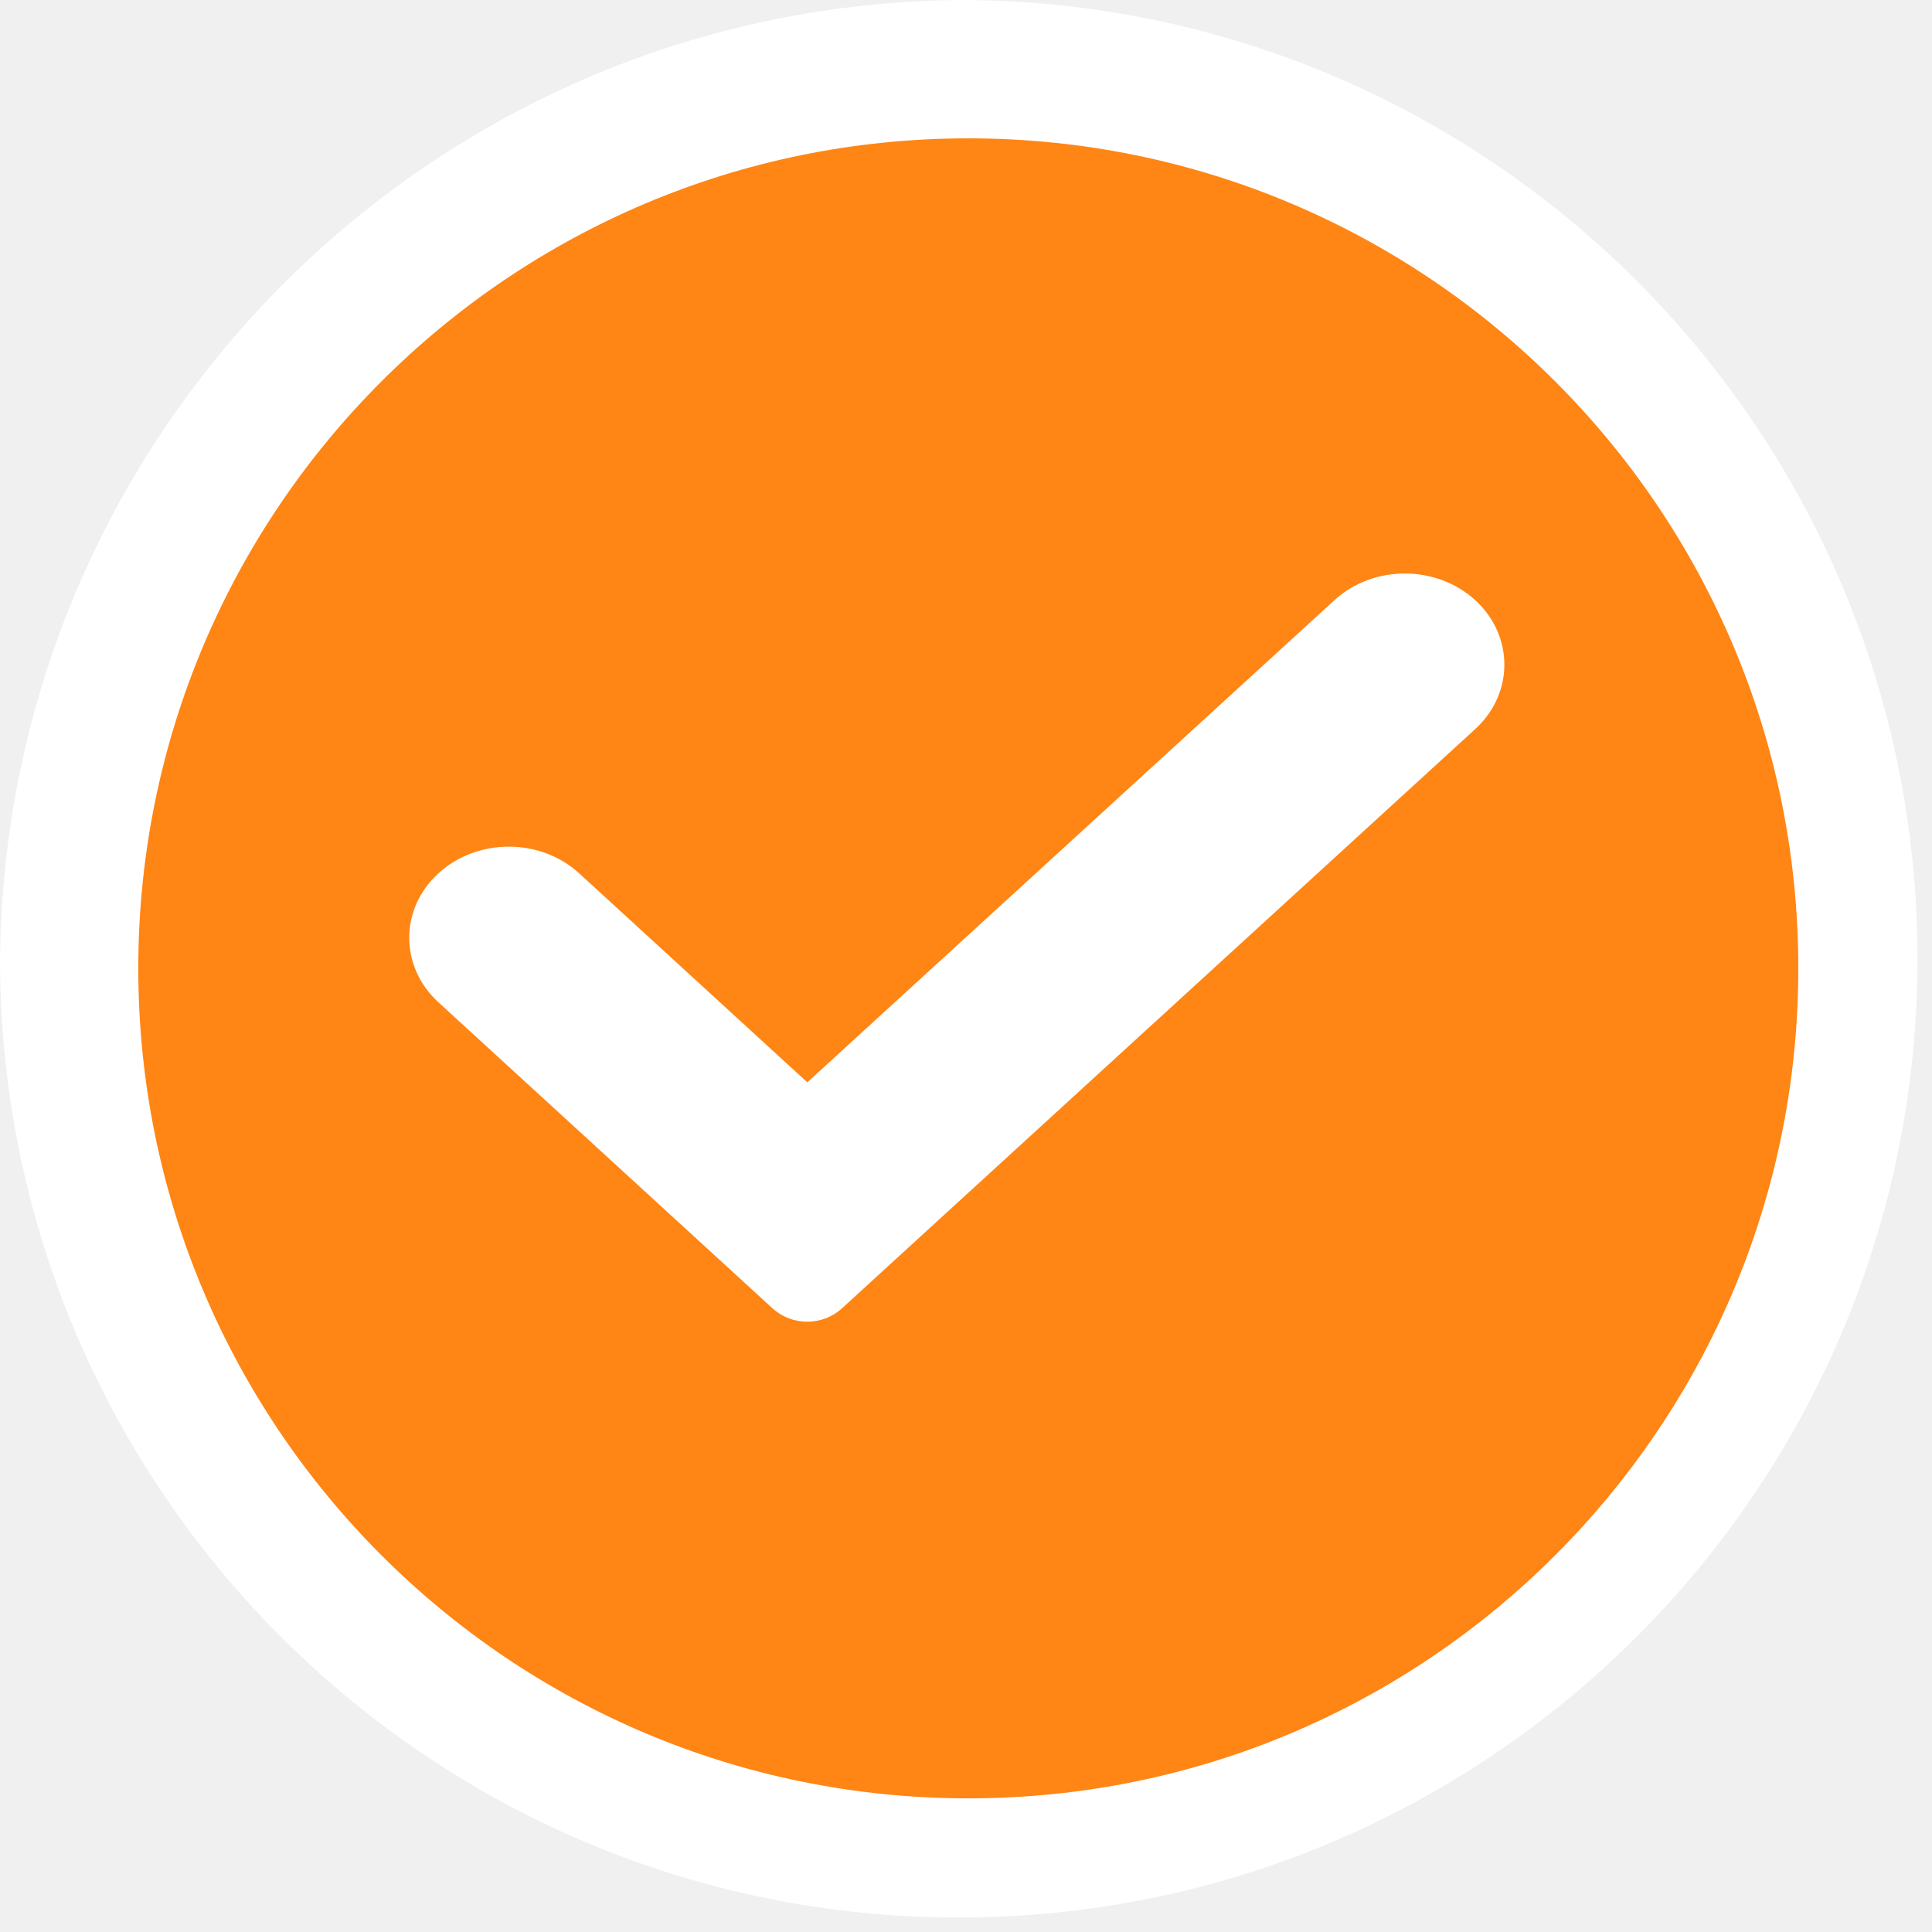
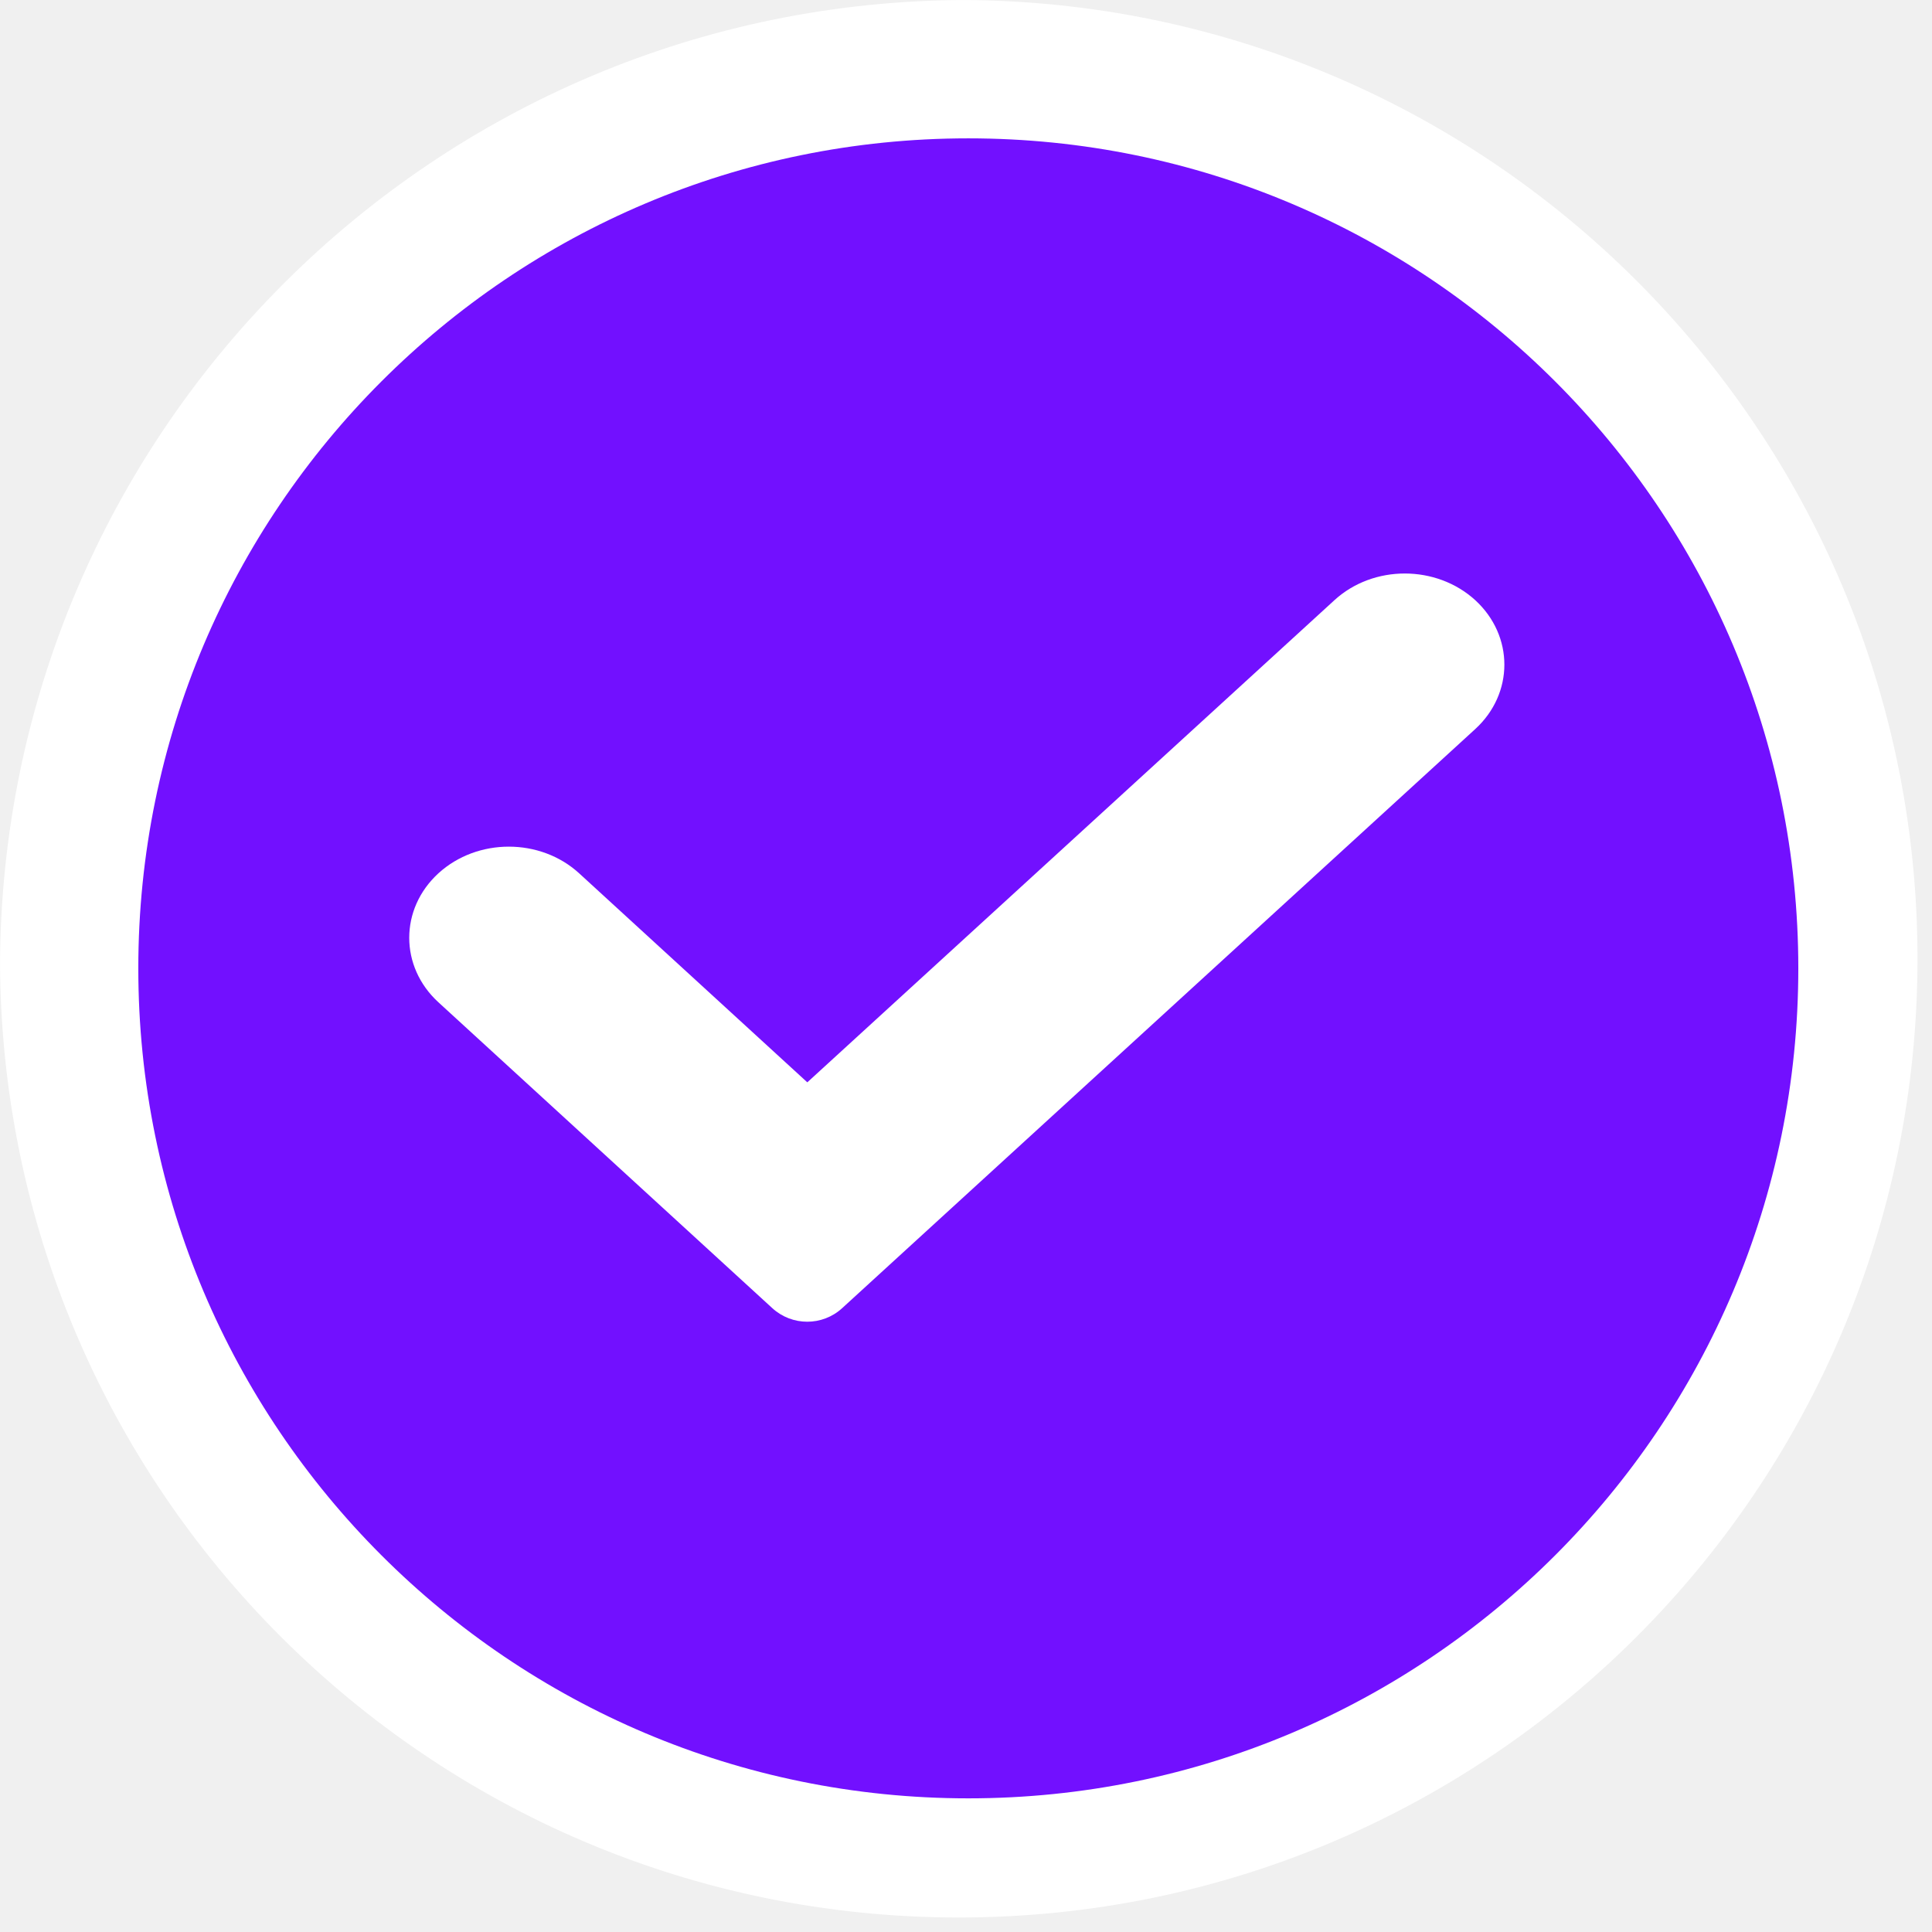
<svg xmlns="http://www.w3.org/2000/svg" width="51" height="51" viewBox="0 0 51 51" fill="none">
  <g clip-path="url(#clip0_12_9920)">
    <circle cx="25.562" cy="25.562" r="25.562" fill="white" />
-     <circle cx="25.561" cy="25.562" r="21.91" fill="#FF8514" />
+     <circle cx="25.561" cy="25.562" r="21.91" fill="#7210FF" />
    <path fill-rule="evenodd" clip-rule="evenodd" d="M15.288 23.053C14.263 22.115 12.6 22.115 11.573 23.053C10.546 23.994 10.546 25.517 11.573 26.458L20.387 34.532C20.909 35.009 21.709 35.01 22.231 34.532L38.941 19.247C39.968 18.308 39.968 16.785 38.944 15.844C37.917 14.906 36.254 14.903 35.227 15.842L21.311 28.571L15.288 23.053Z" fill="white" />
  </g>
  <defs>
    <clipPath id="clip0_12_9920">
      <rect width="50.617" height="50.617" rx="25.309" fill="white" />
    </clipPath>
  </defs>
</svg>
